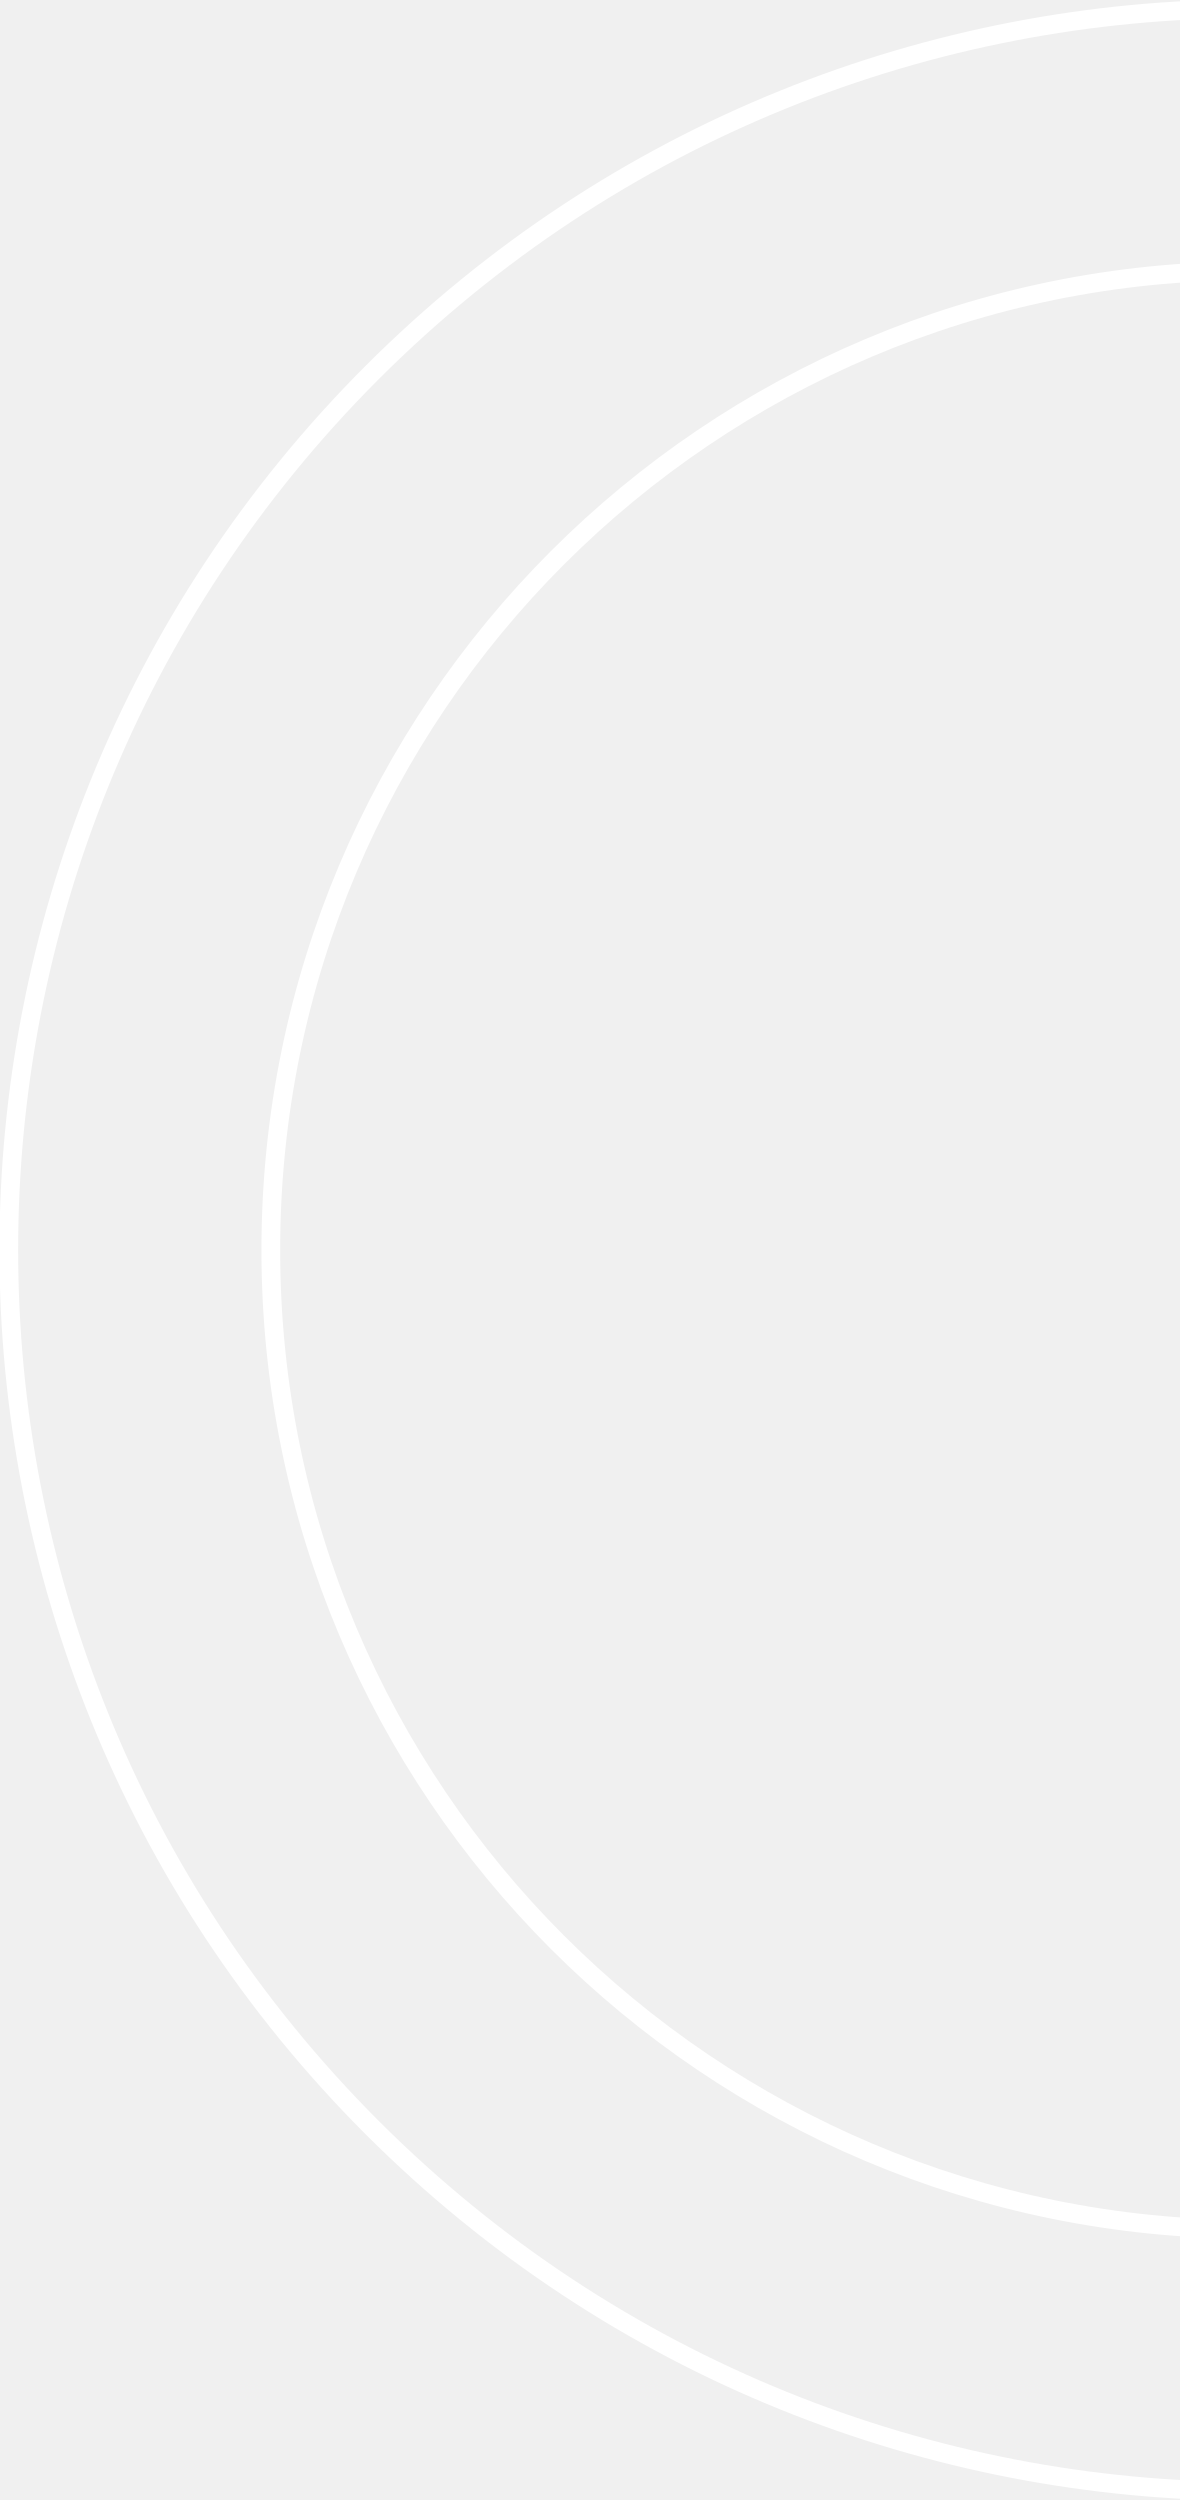
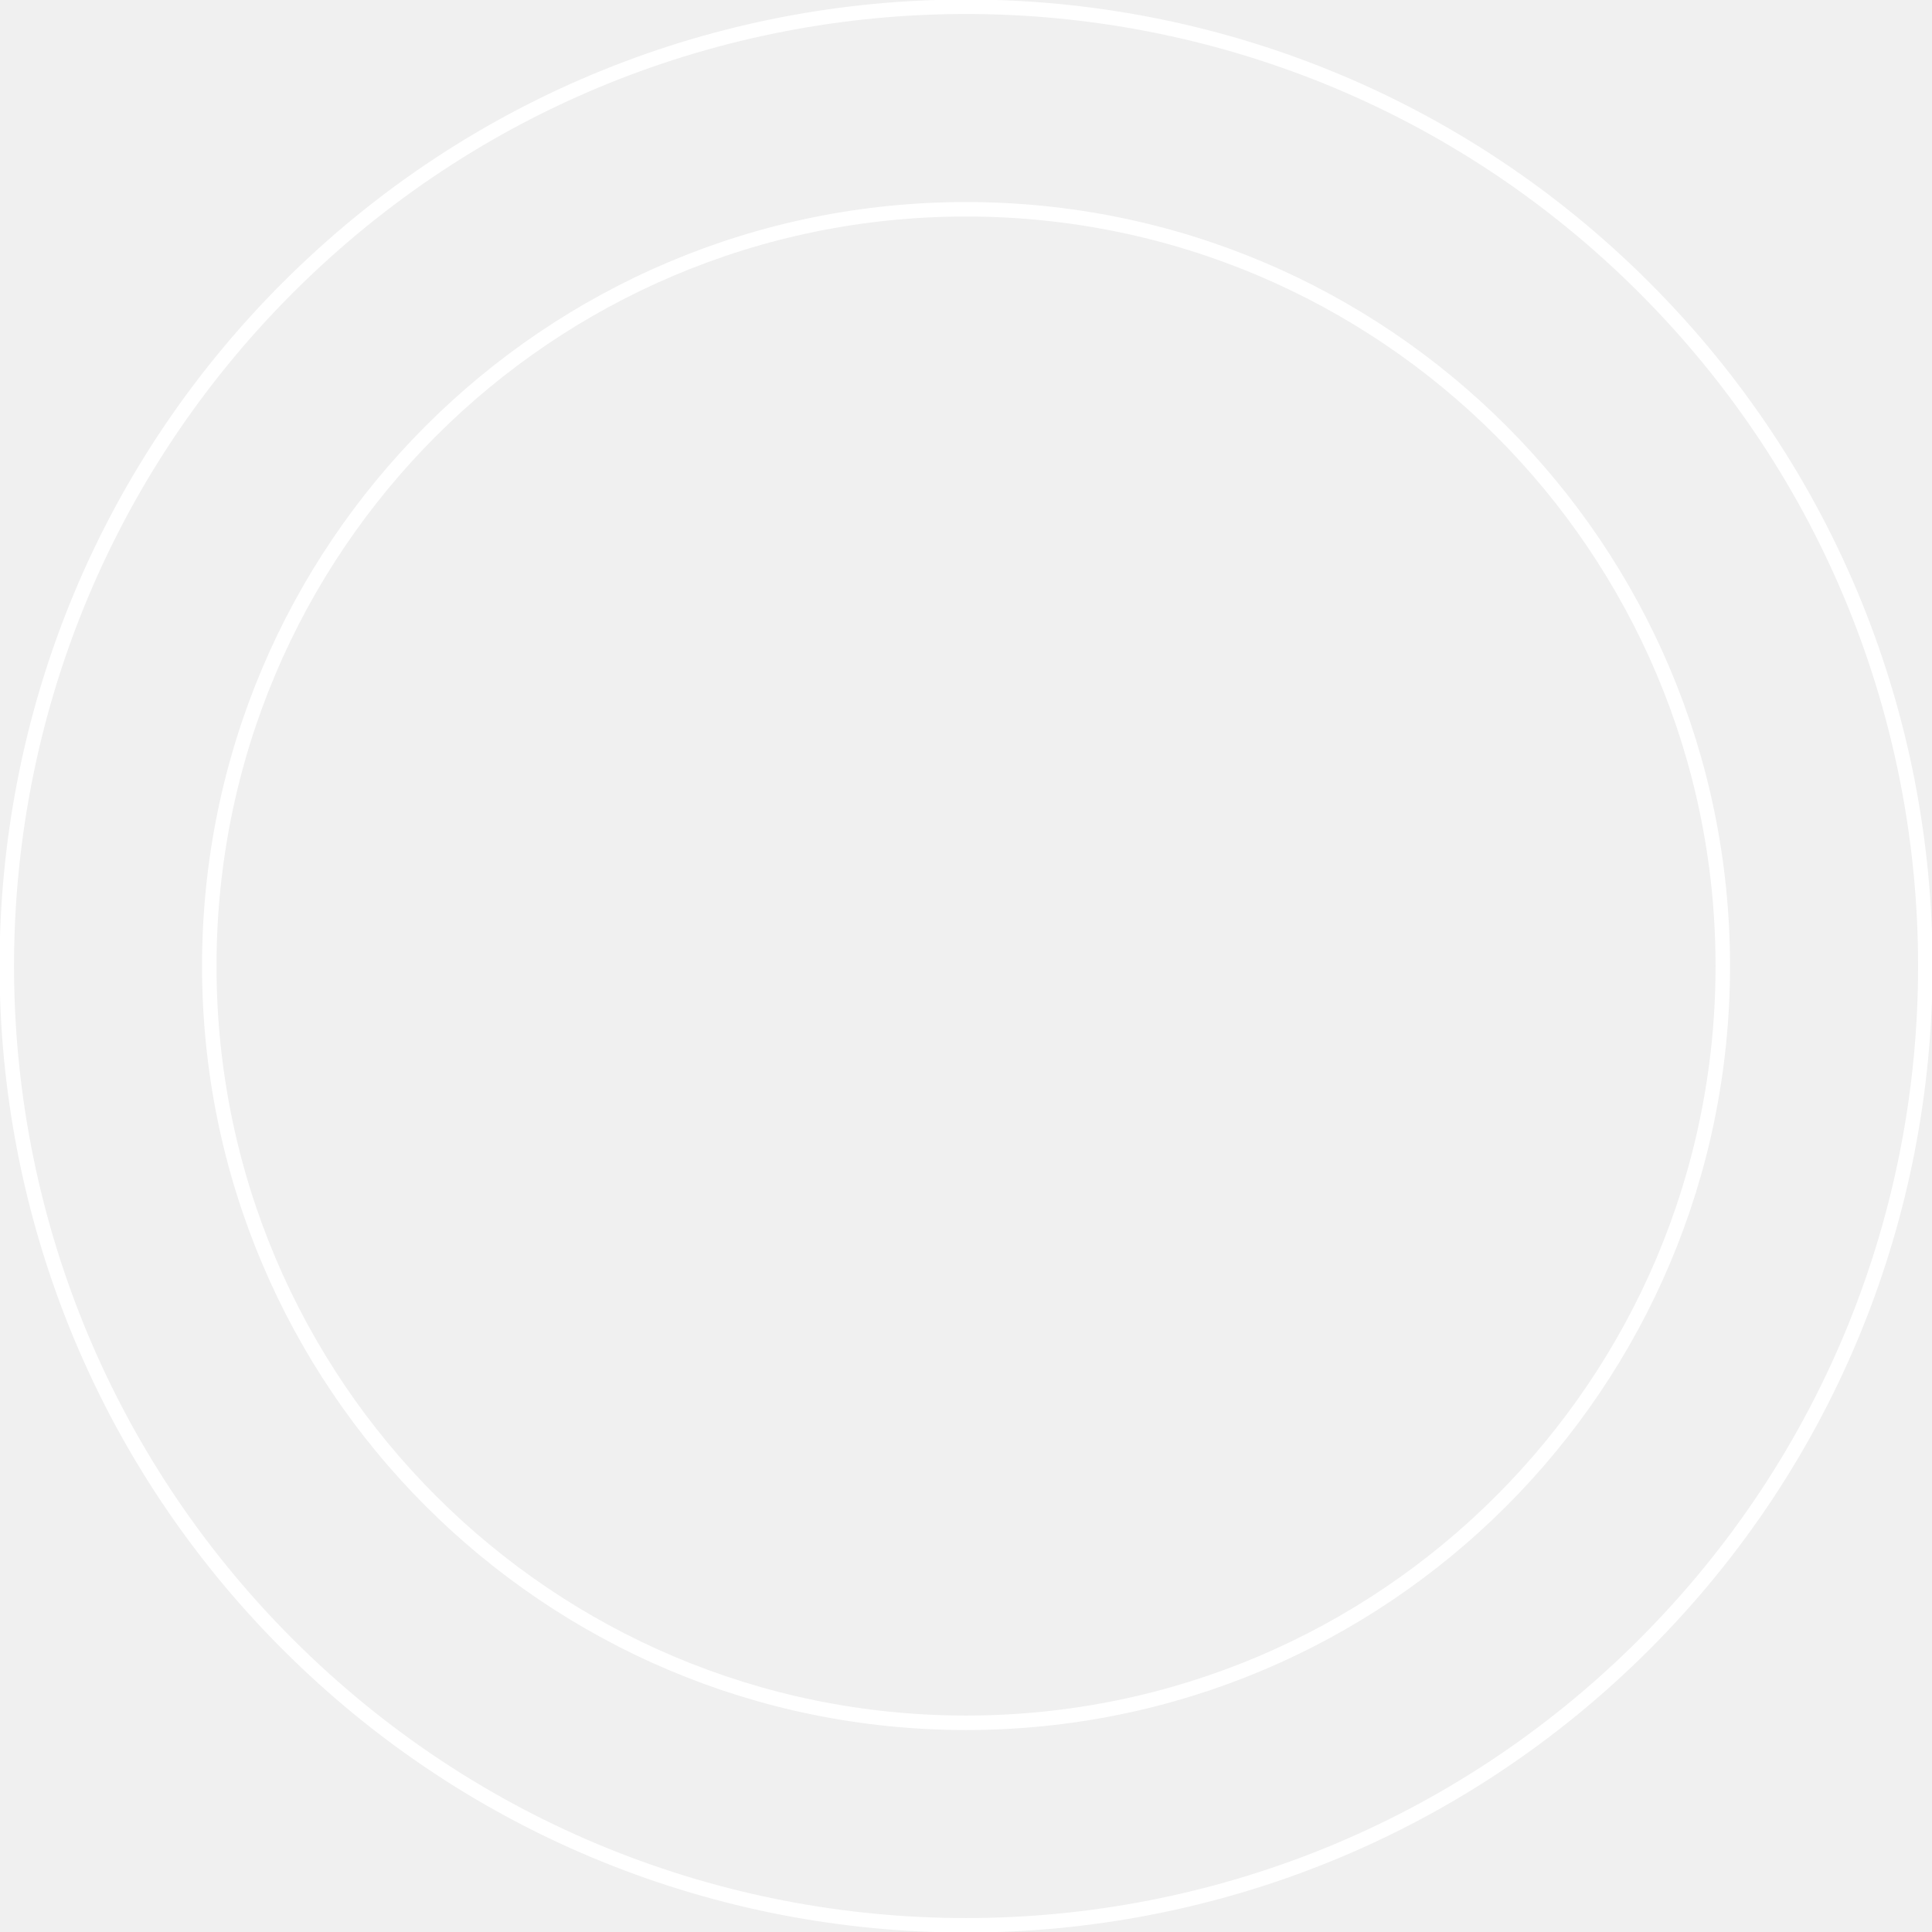
- <svg xmlns="http://www.w3.org/2000/svg" width="126" height="267" viewBox="0 0 126 267" fill="none">
-   <g clip-path="url(#clip0_191_2435)">
+ <svg xmlns="http://www.w3.org/2000/svg" width="267" height="267" viewBox="0 0 267 267" fill="none">
+   <g clip-path="url(#clip0_253_728)">
    <path d="M227.25 227.246C279.022 175.474 279.022 91.535 227.25 39.763C175.478 -12.009 91.539 -12.009 39.767 39.763C-12.005 91.535 -12.005 175.474 39.767 227.246C91.539 279.018 175.478 279.018 227.25 227.246Z" stroke="white" stroke-width="2" stroke-miterlimit="10" />
    <path d="M133.504 238.087C191.263 238.087 238.086 191.264 238.086 133.504C238.086 75.745 191.263 28.922 133.504 28.922C75.745 28.922 28.922 75.745 28.922 133.504C28.922 191.264 75.745 238.087 133.504 238.087Z" stroke="white" stroke-width="2" stroke-miterlimit="10" />
  </g>
  <defs>
-     <clipPath id="clip0_191_2435">
+     <clipPath id="clip0_253_728">
      <rect width="267" height="267" fill="white" />
    </clipPath>
  </defs>
</svg>
